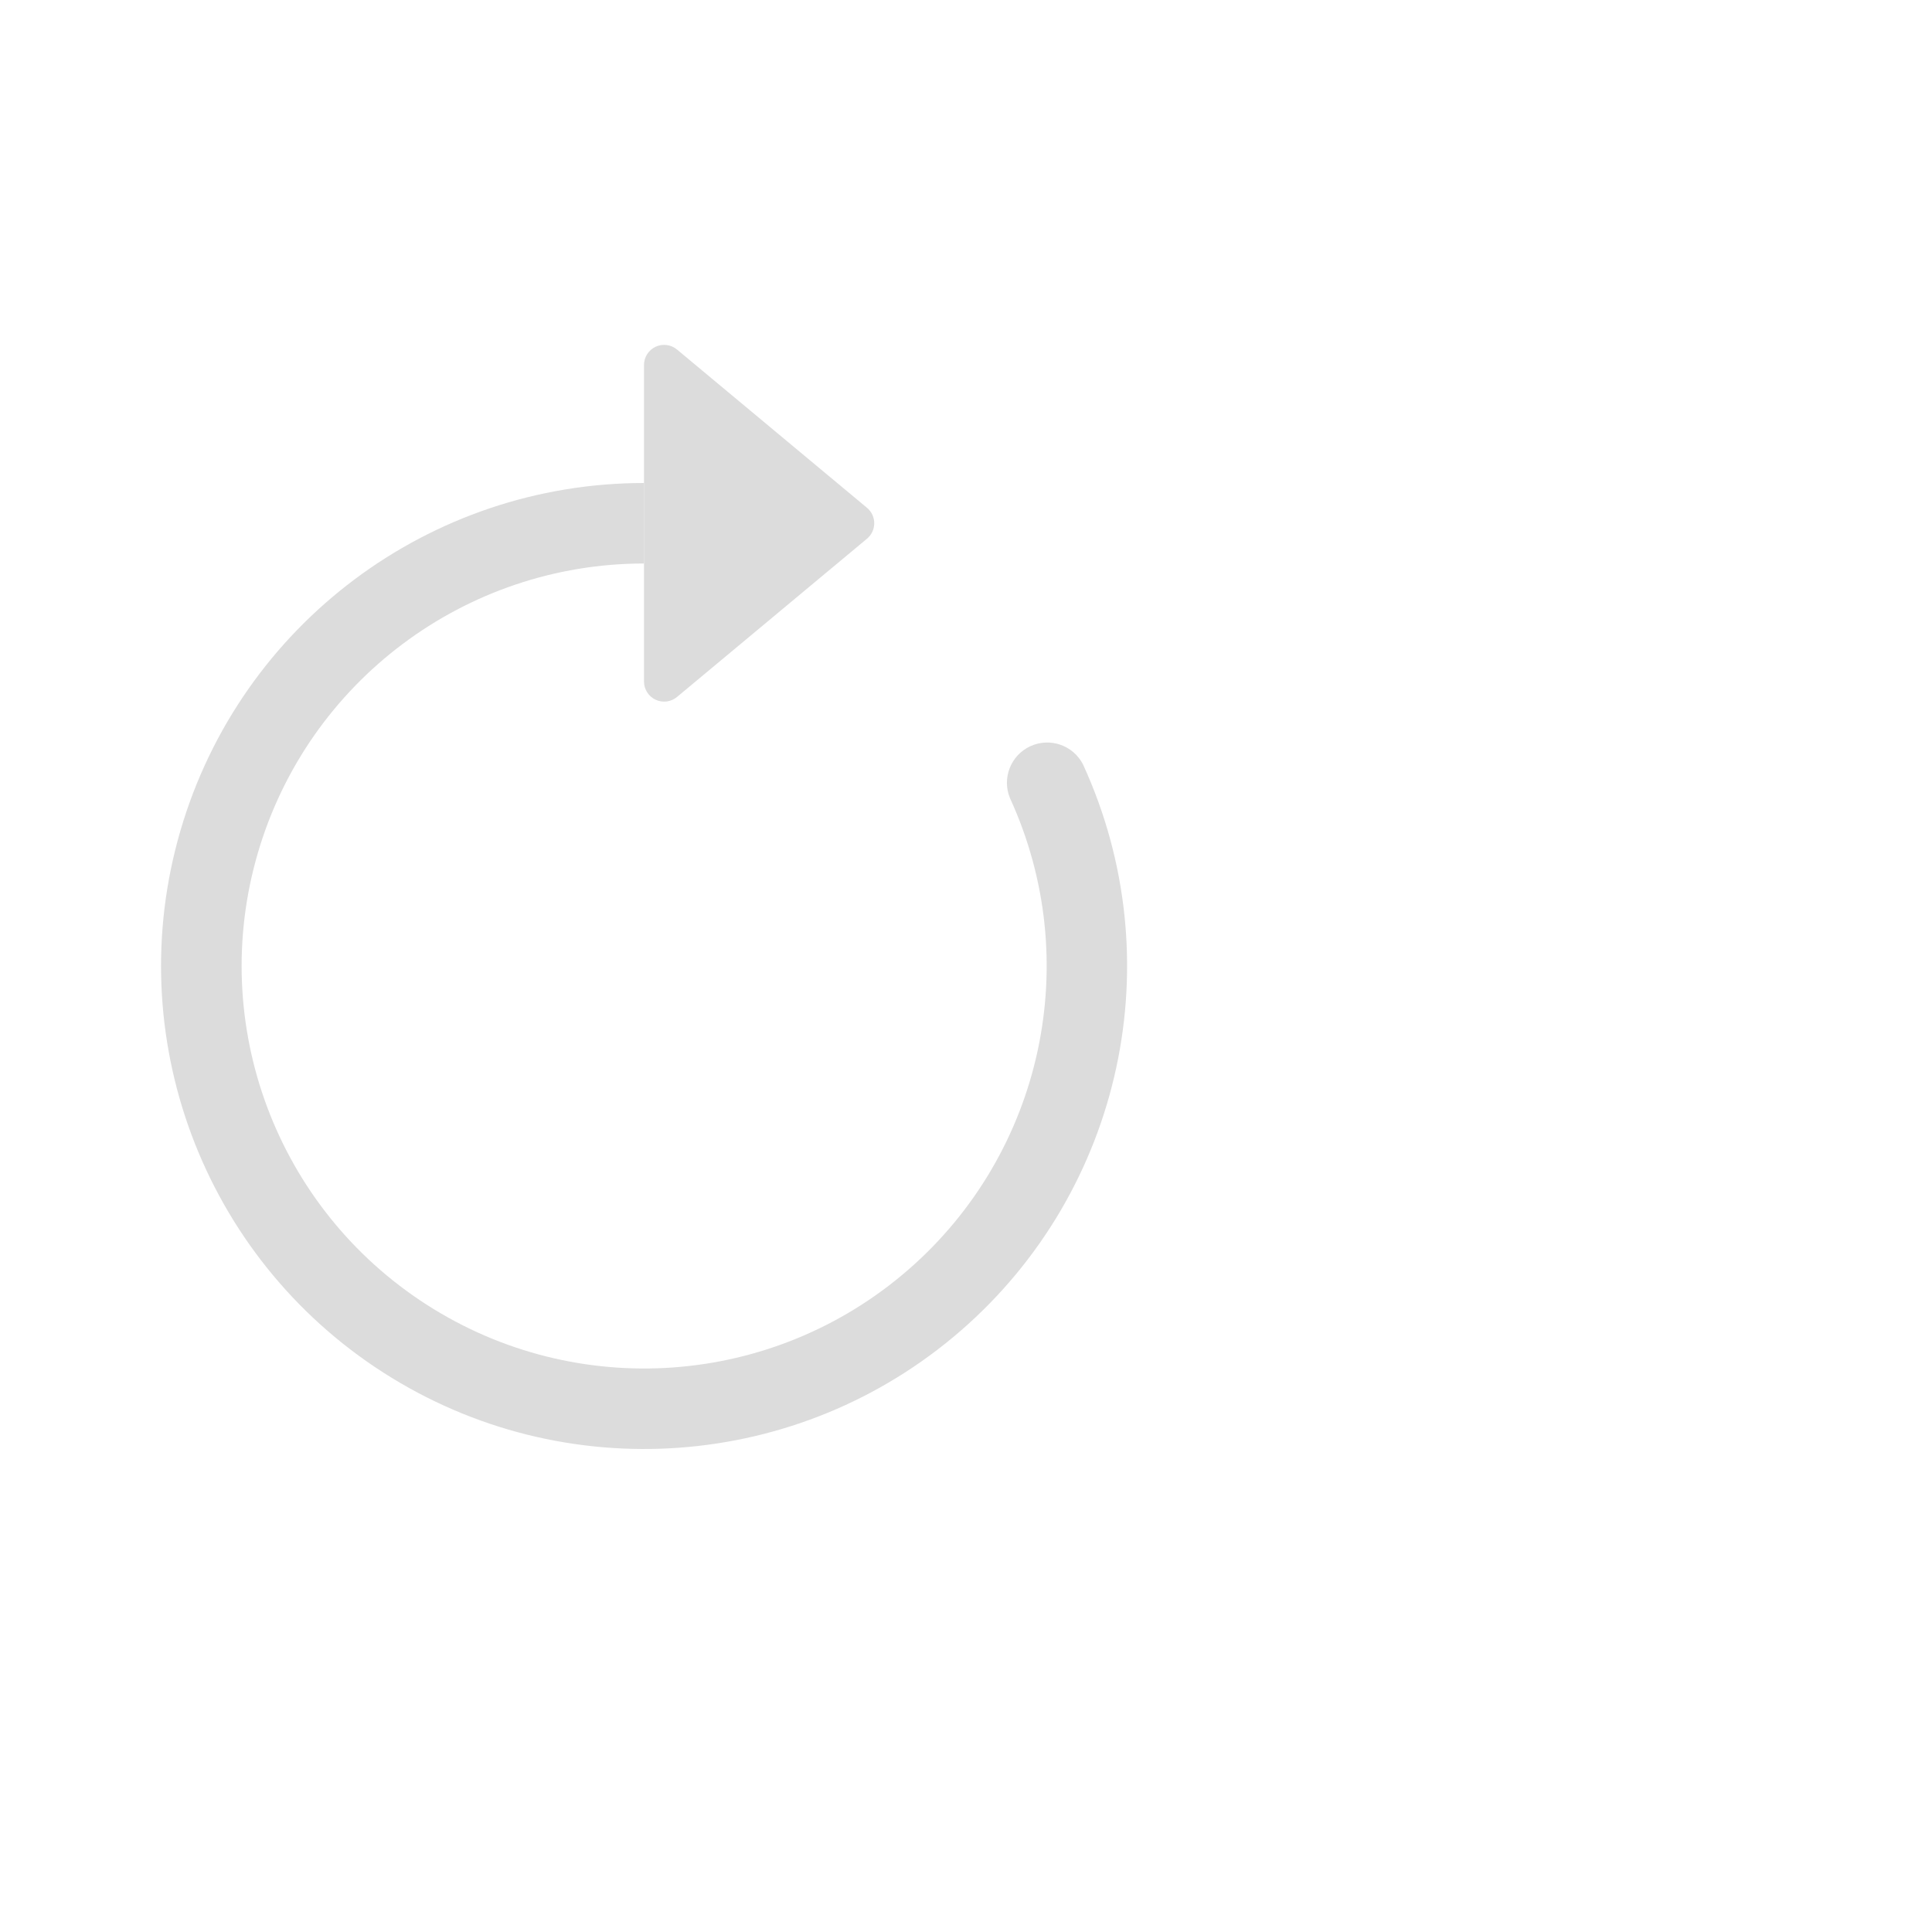
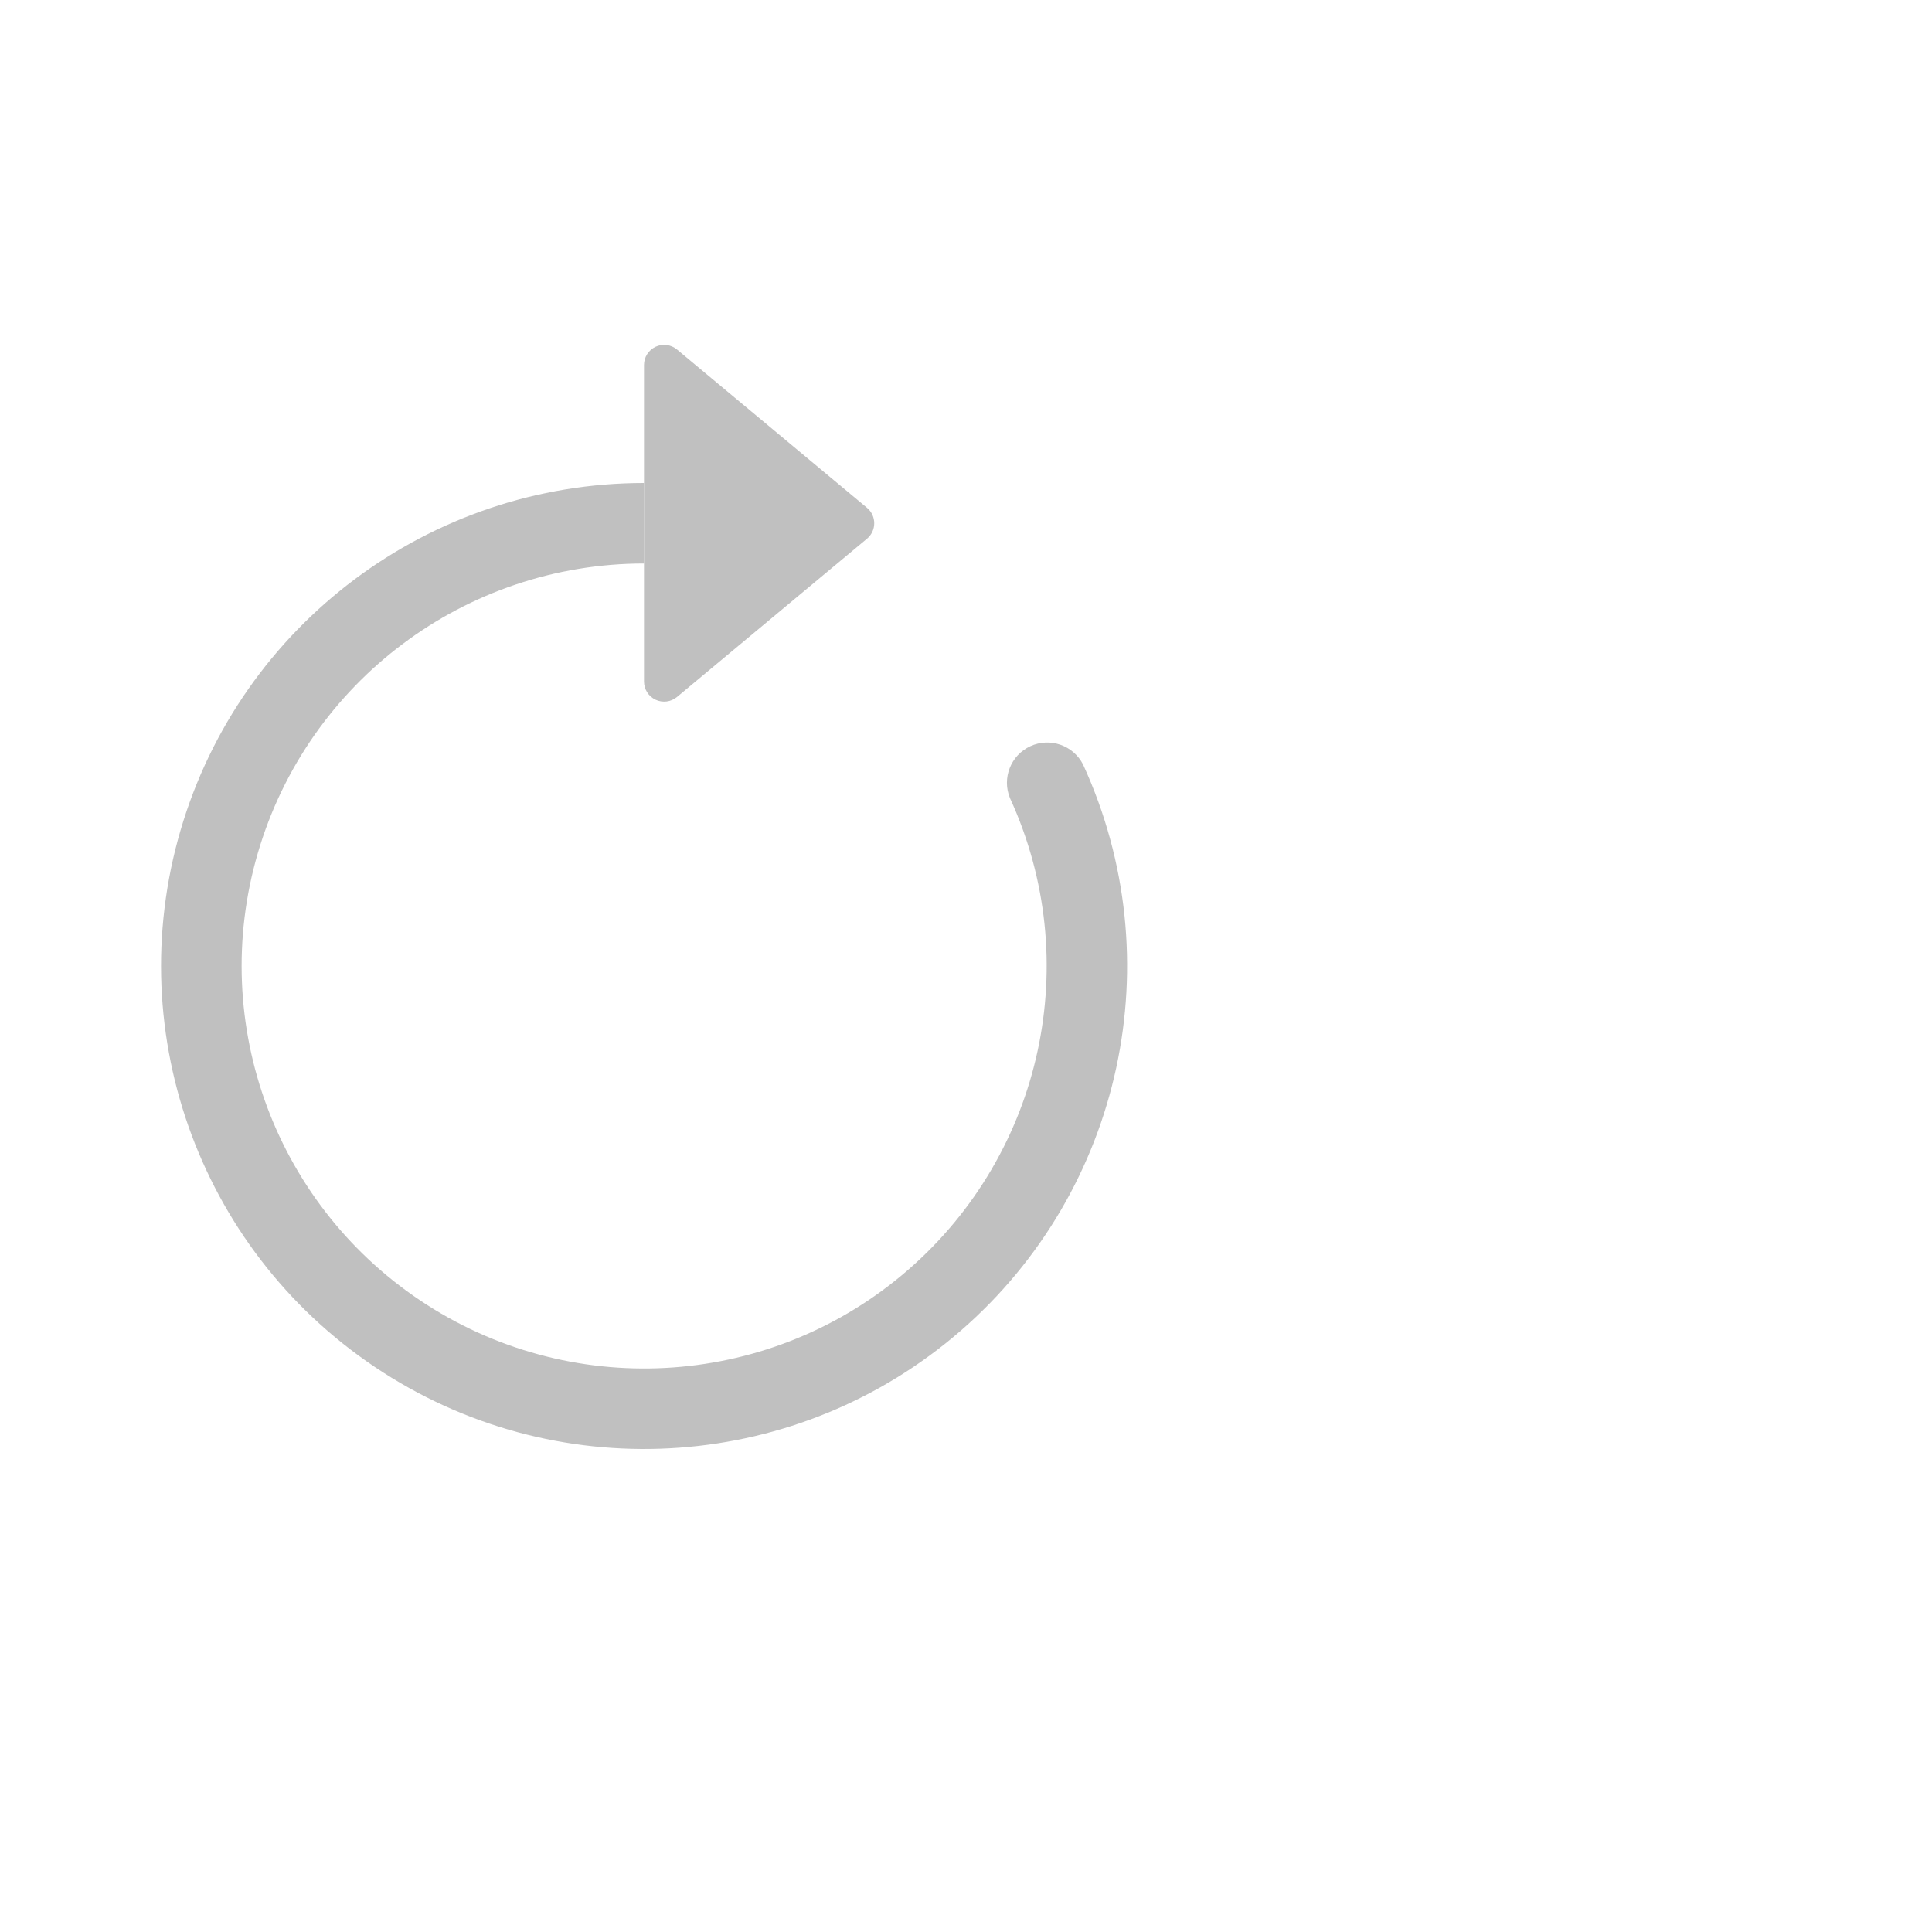
- <svg xmlns="http://www.w3.org/2000/svg" width="16" height="16" fill="gainsboro" viewBox="0 -4 24 24">
+ <svg xmlns="http://www.w3.org/2000/svg" width="16" height="16" fill="silver" viewBox="0 -4 24 24">
  <path fill-rule="evenodd" d="M8 3a5 5 0 1 0 4.546 2.914.5.5 0 0 1 .908-.417A6 6 0 1 1 8 2z" />
  <path d="M8 4.466V.534a.25.25 0 0 1 .41-.192l2.36 1.966c.12.1.12.284 0 .384L8.41 4.658A.25.25 0 0 1 8 4.466" />
</svg>
